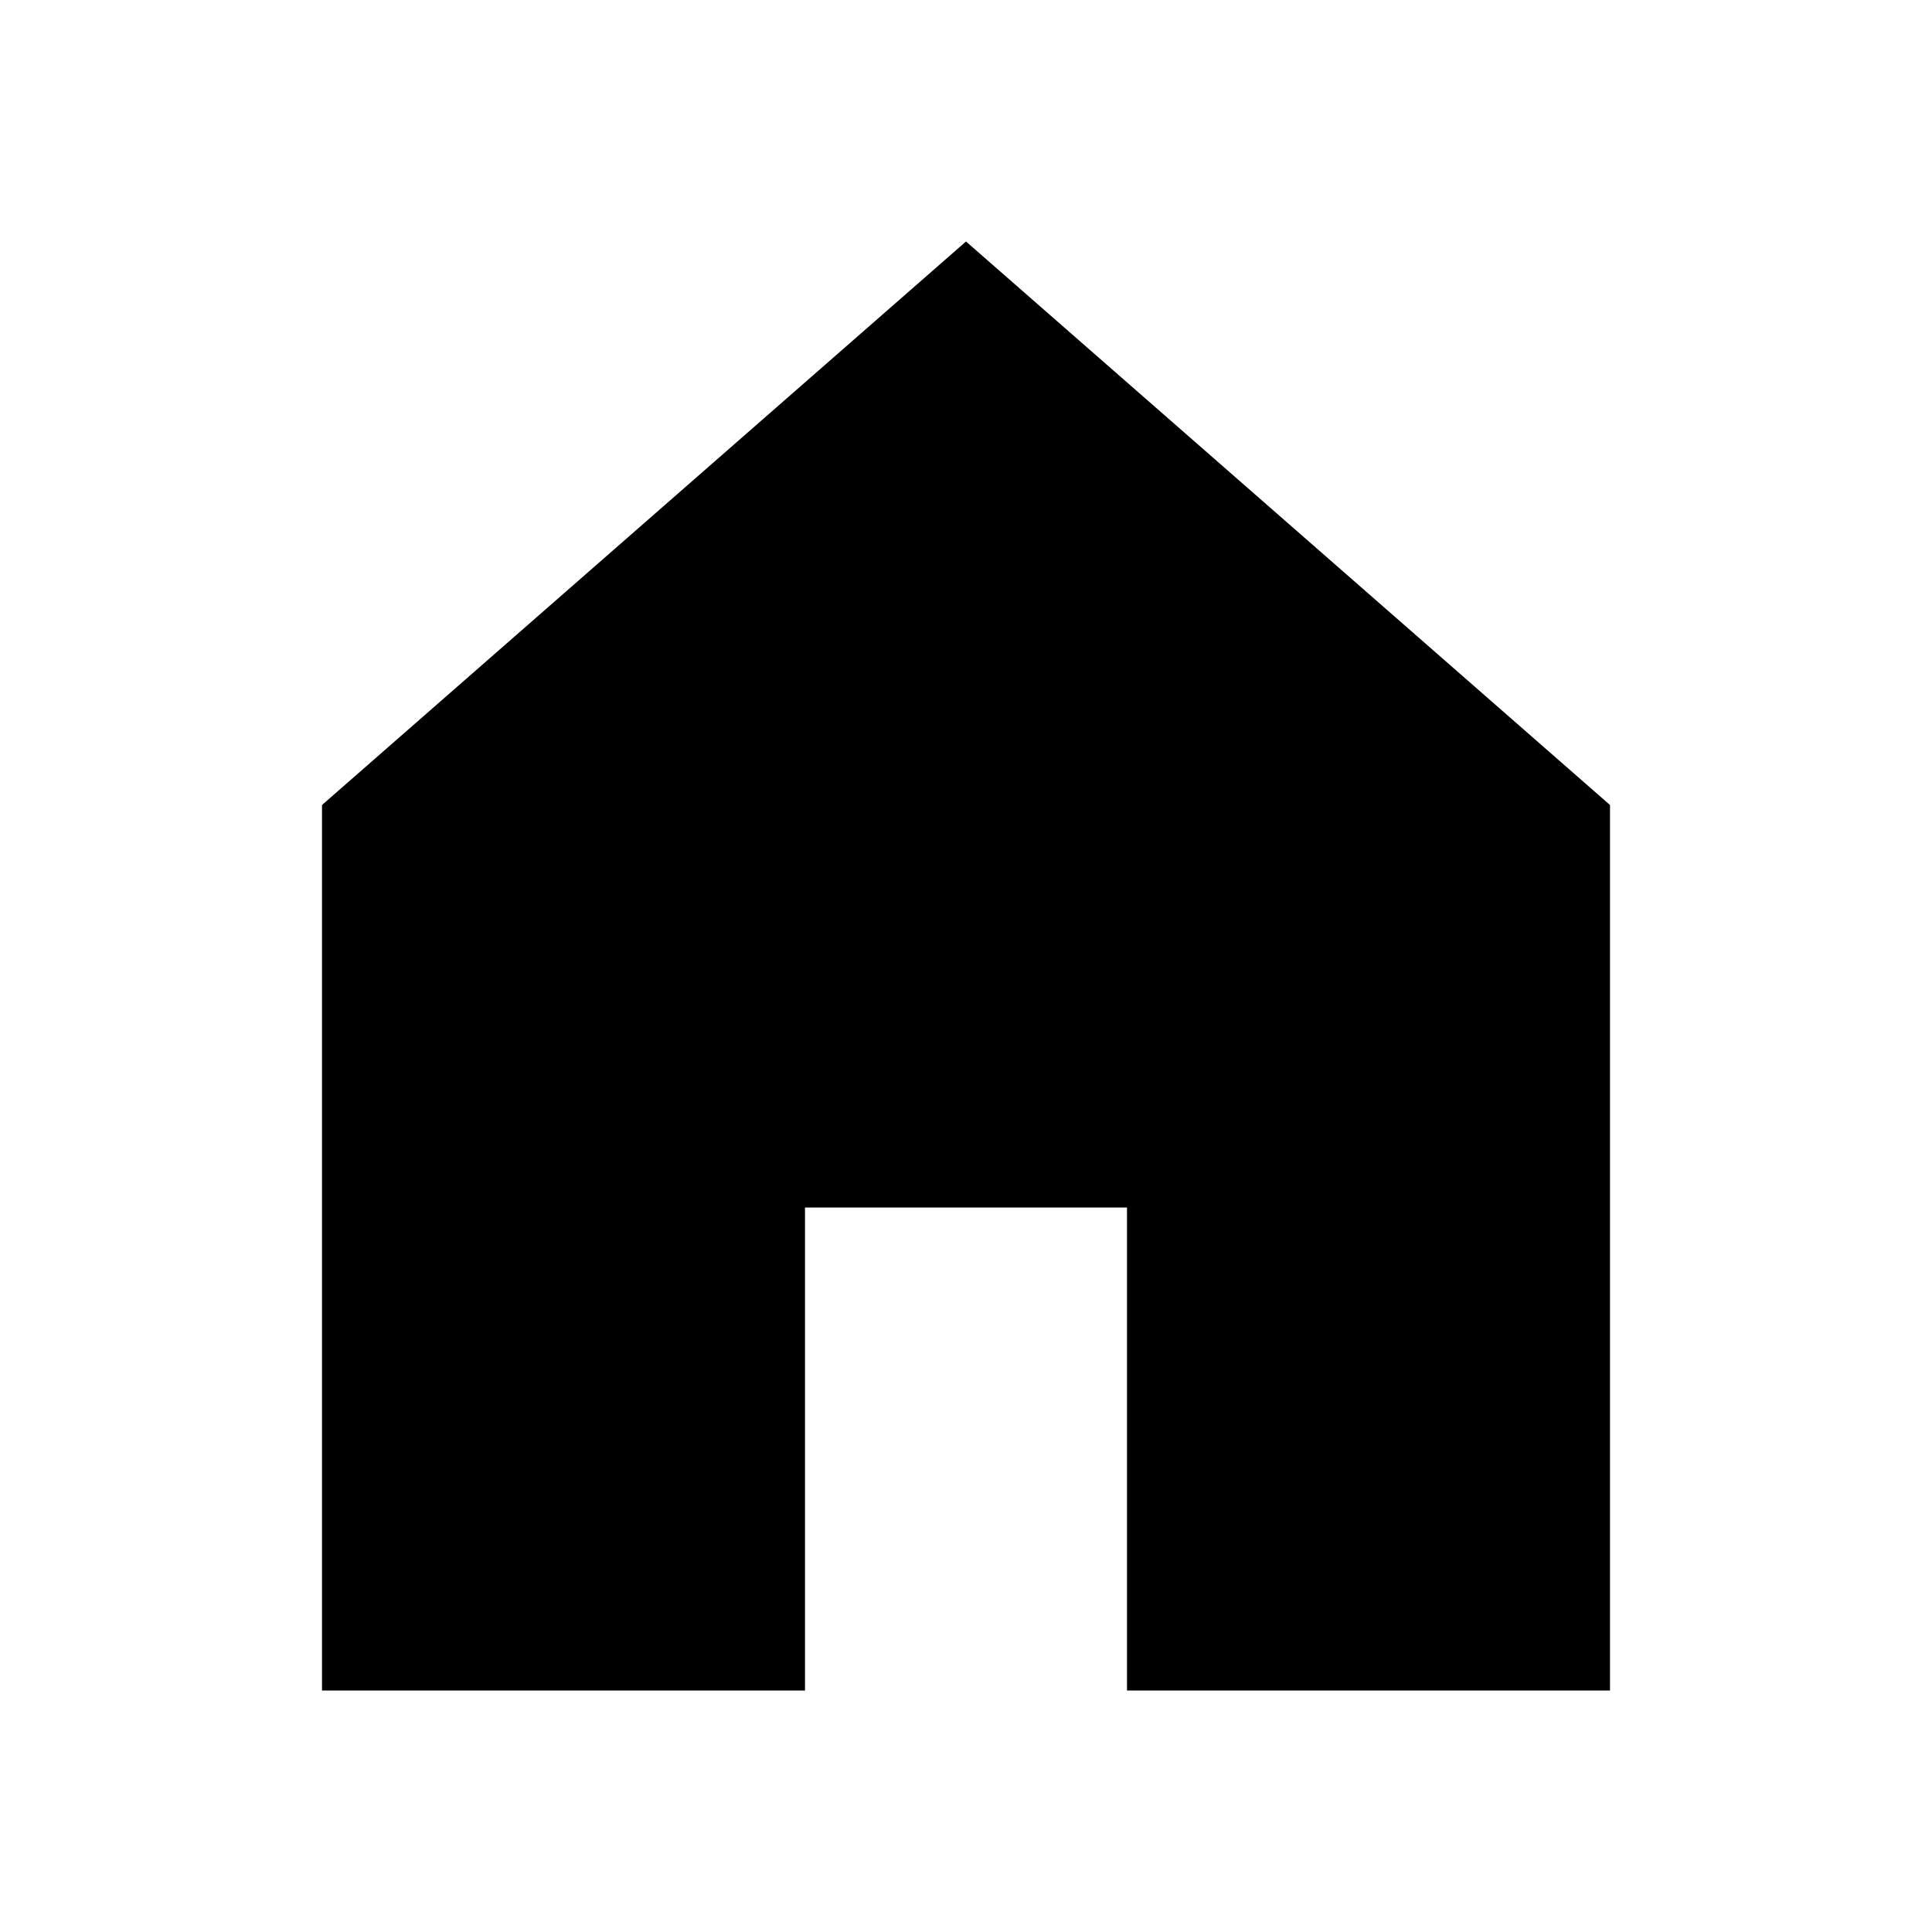
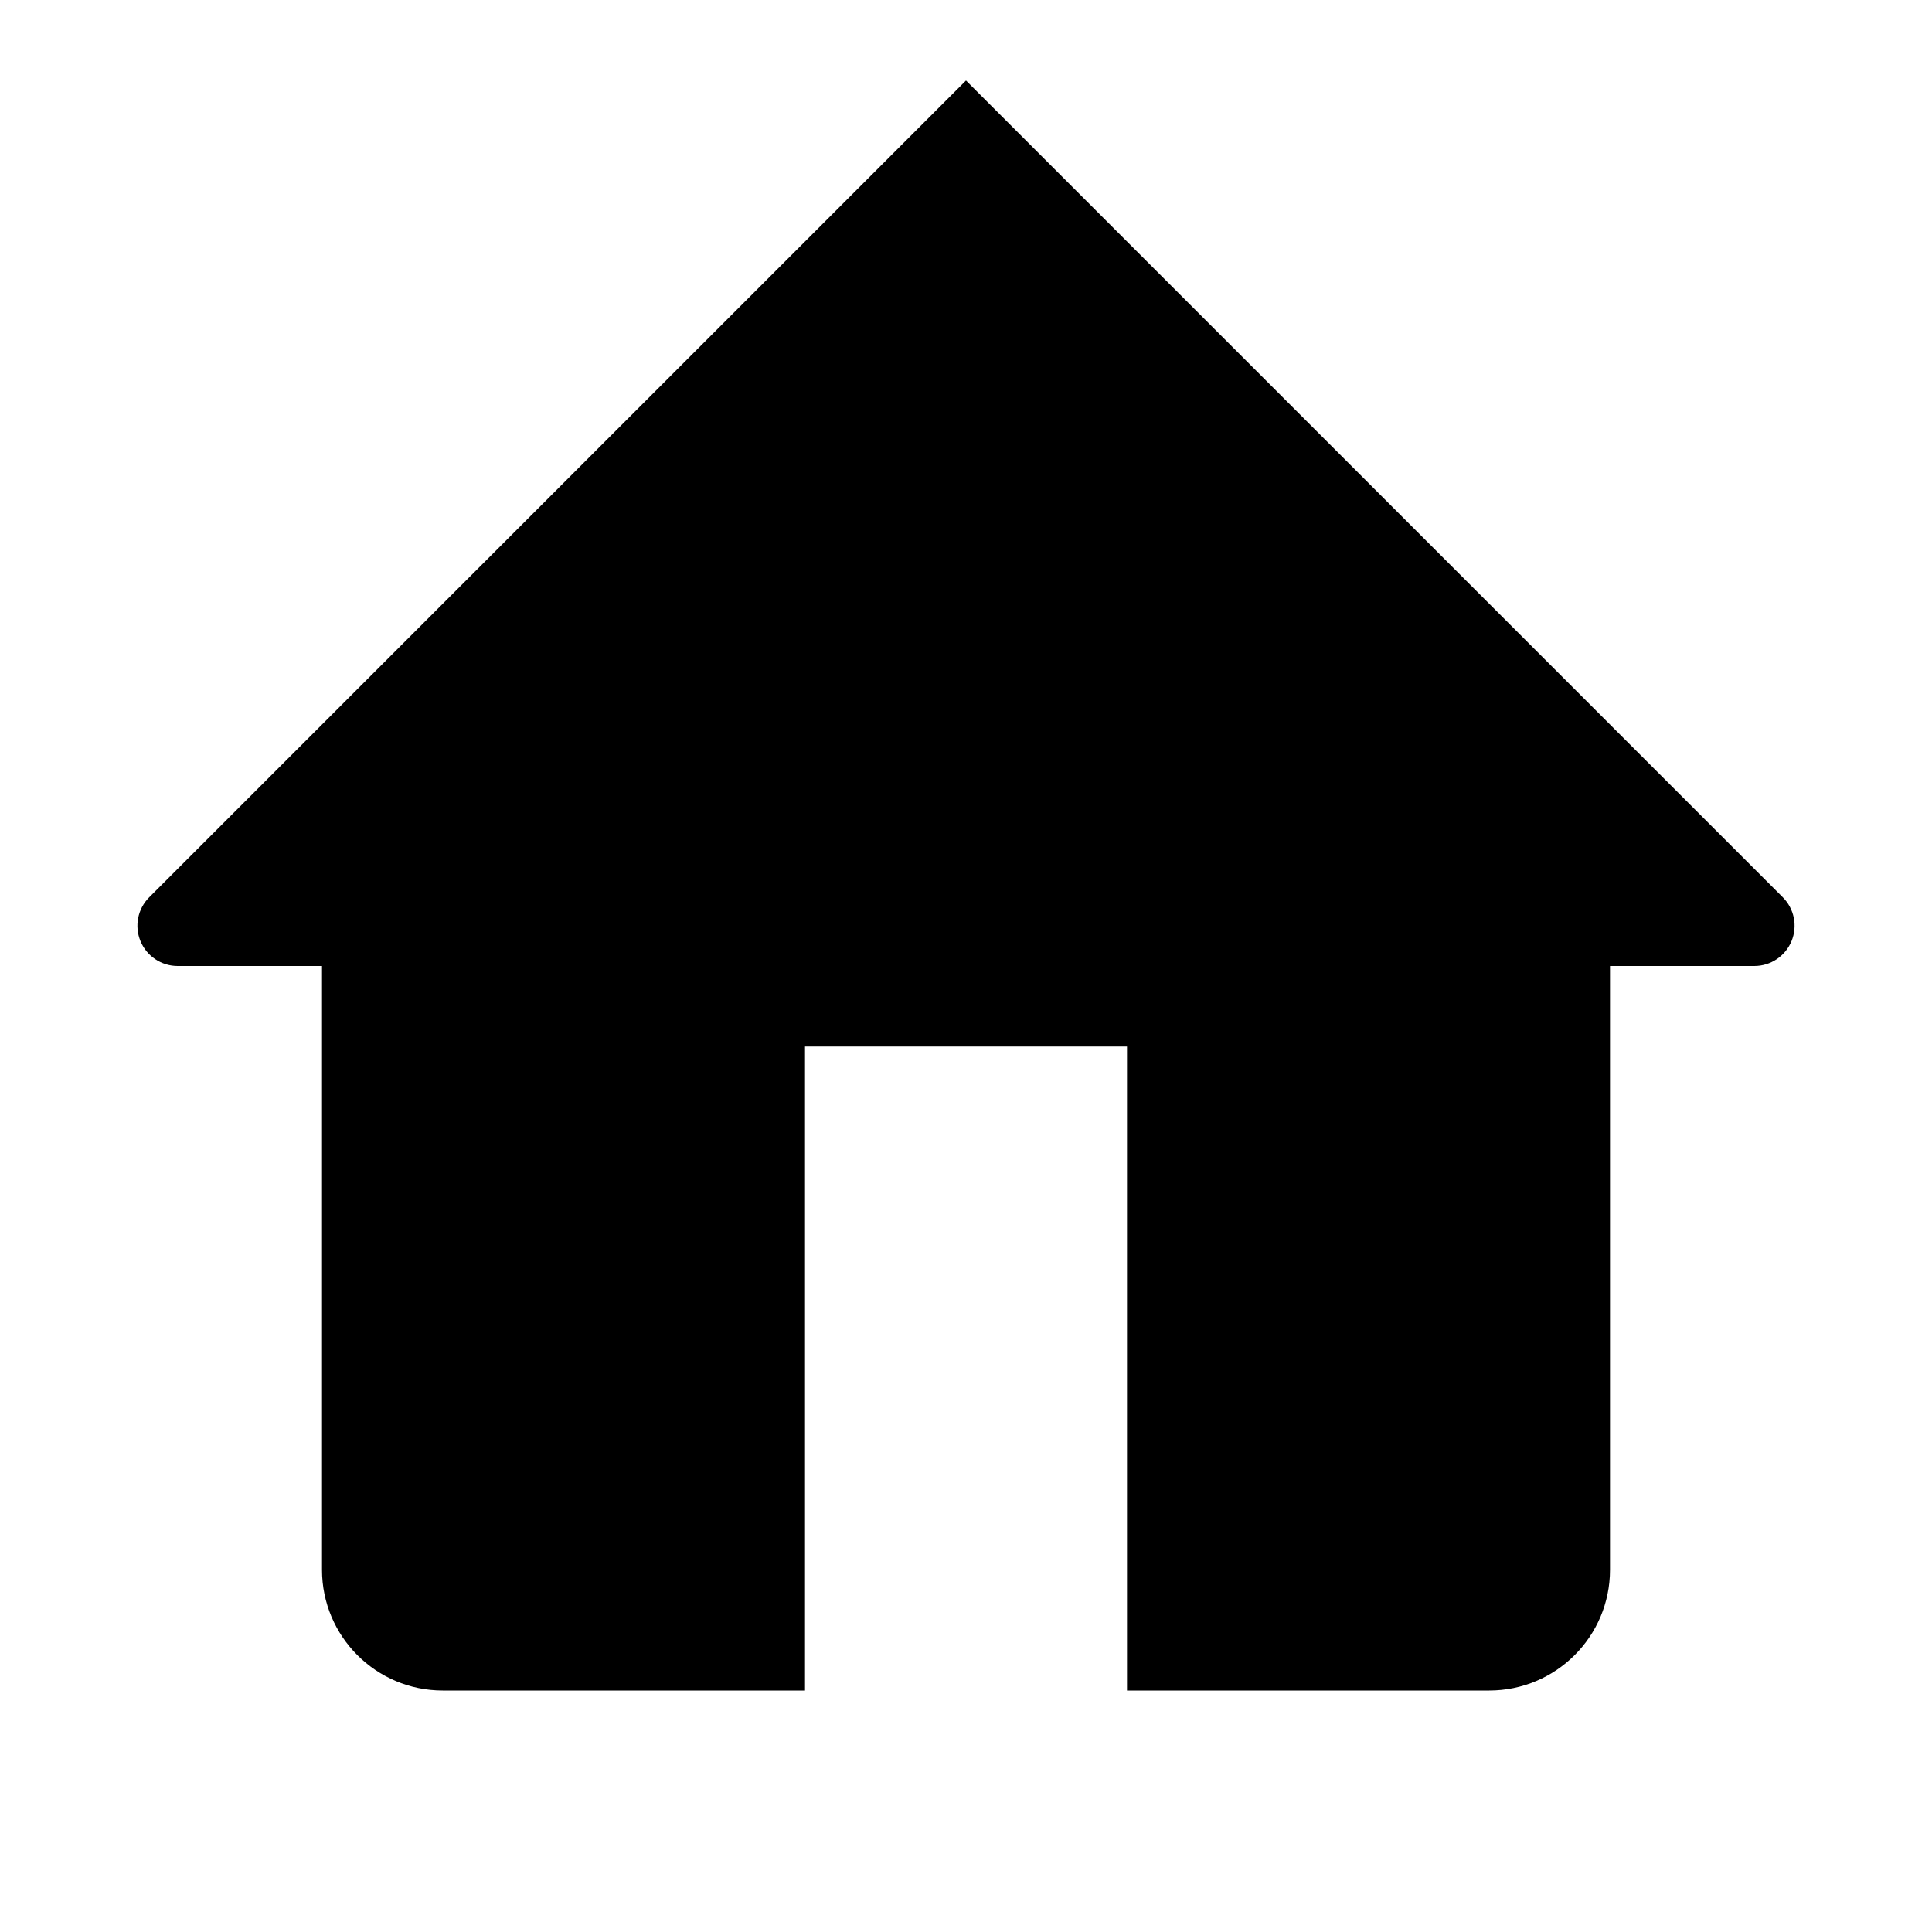
- <svg xmlns="http://www.w3.org/2000/svg" viewBox="0 0 24 24" preserveAspectRatio="xMidYMid meet" focusable="false" class="style-scope yt-icon" style="pointer-events: none; display: block; width: 100%; height: 100%;">
-   <g class="style-scope yt-icon">
-     <path d="M4,10V21h6V15h4v6h6V10L12,3Z" class="style-scope yt-icon" />
-   </g>
+ <svg xmlns="http://www.w3.org/2000/svg" fill="currentColor" height="24" viewBox="0 0 24 24" width="24" focusable="false" aria-hidden="true" style="pointer-events: none; display: inherit; width: 100%; height: 100%;">
+   <path clip-rule="evenodd" d="M22.146 11.146a.5.5 0 01-.353.854H20v7.5a1.5 1.5 0 01-1.5 1.5H14v-8h-4v8H5.5A1.5 1.5 0 014 19.5V12H2.207a.5.5 0 01-.353-.854L12 1l10.146 10.146Z" fill-rule="evenodd" />
</svg>
